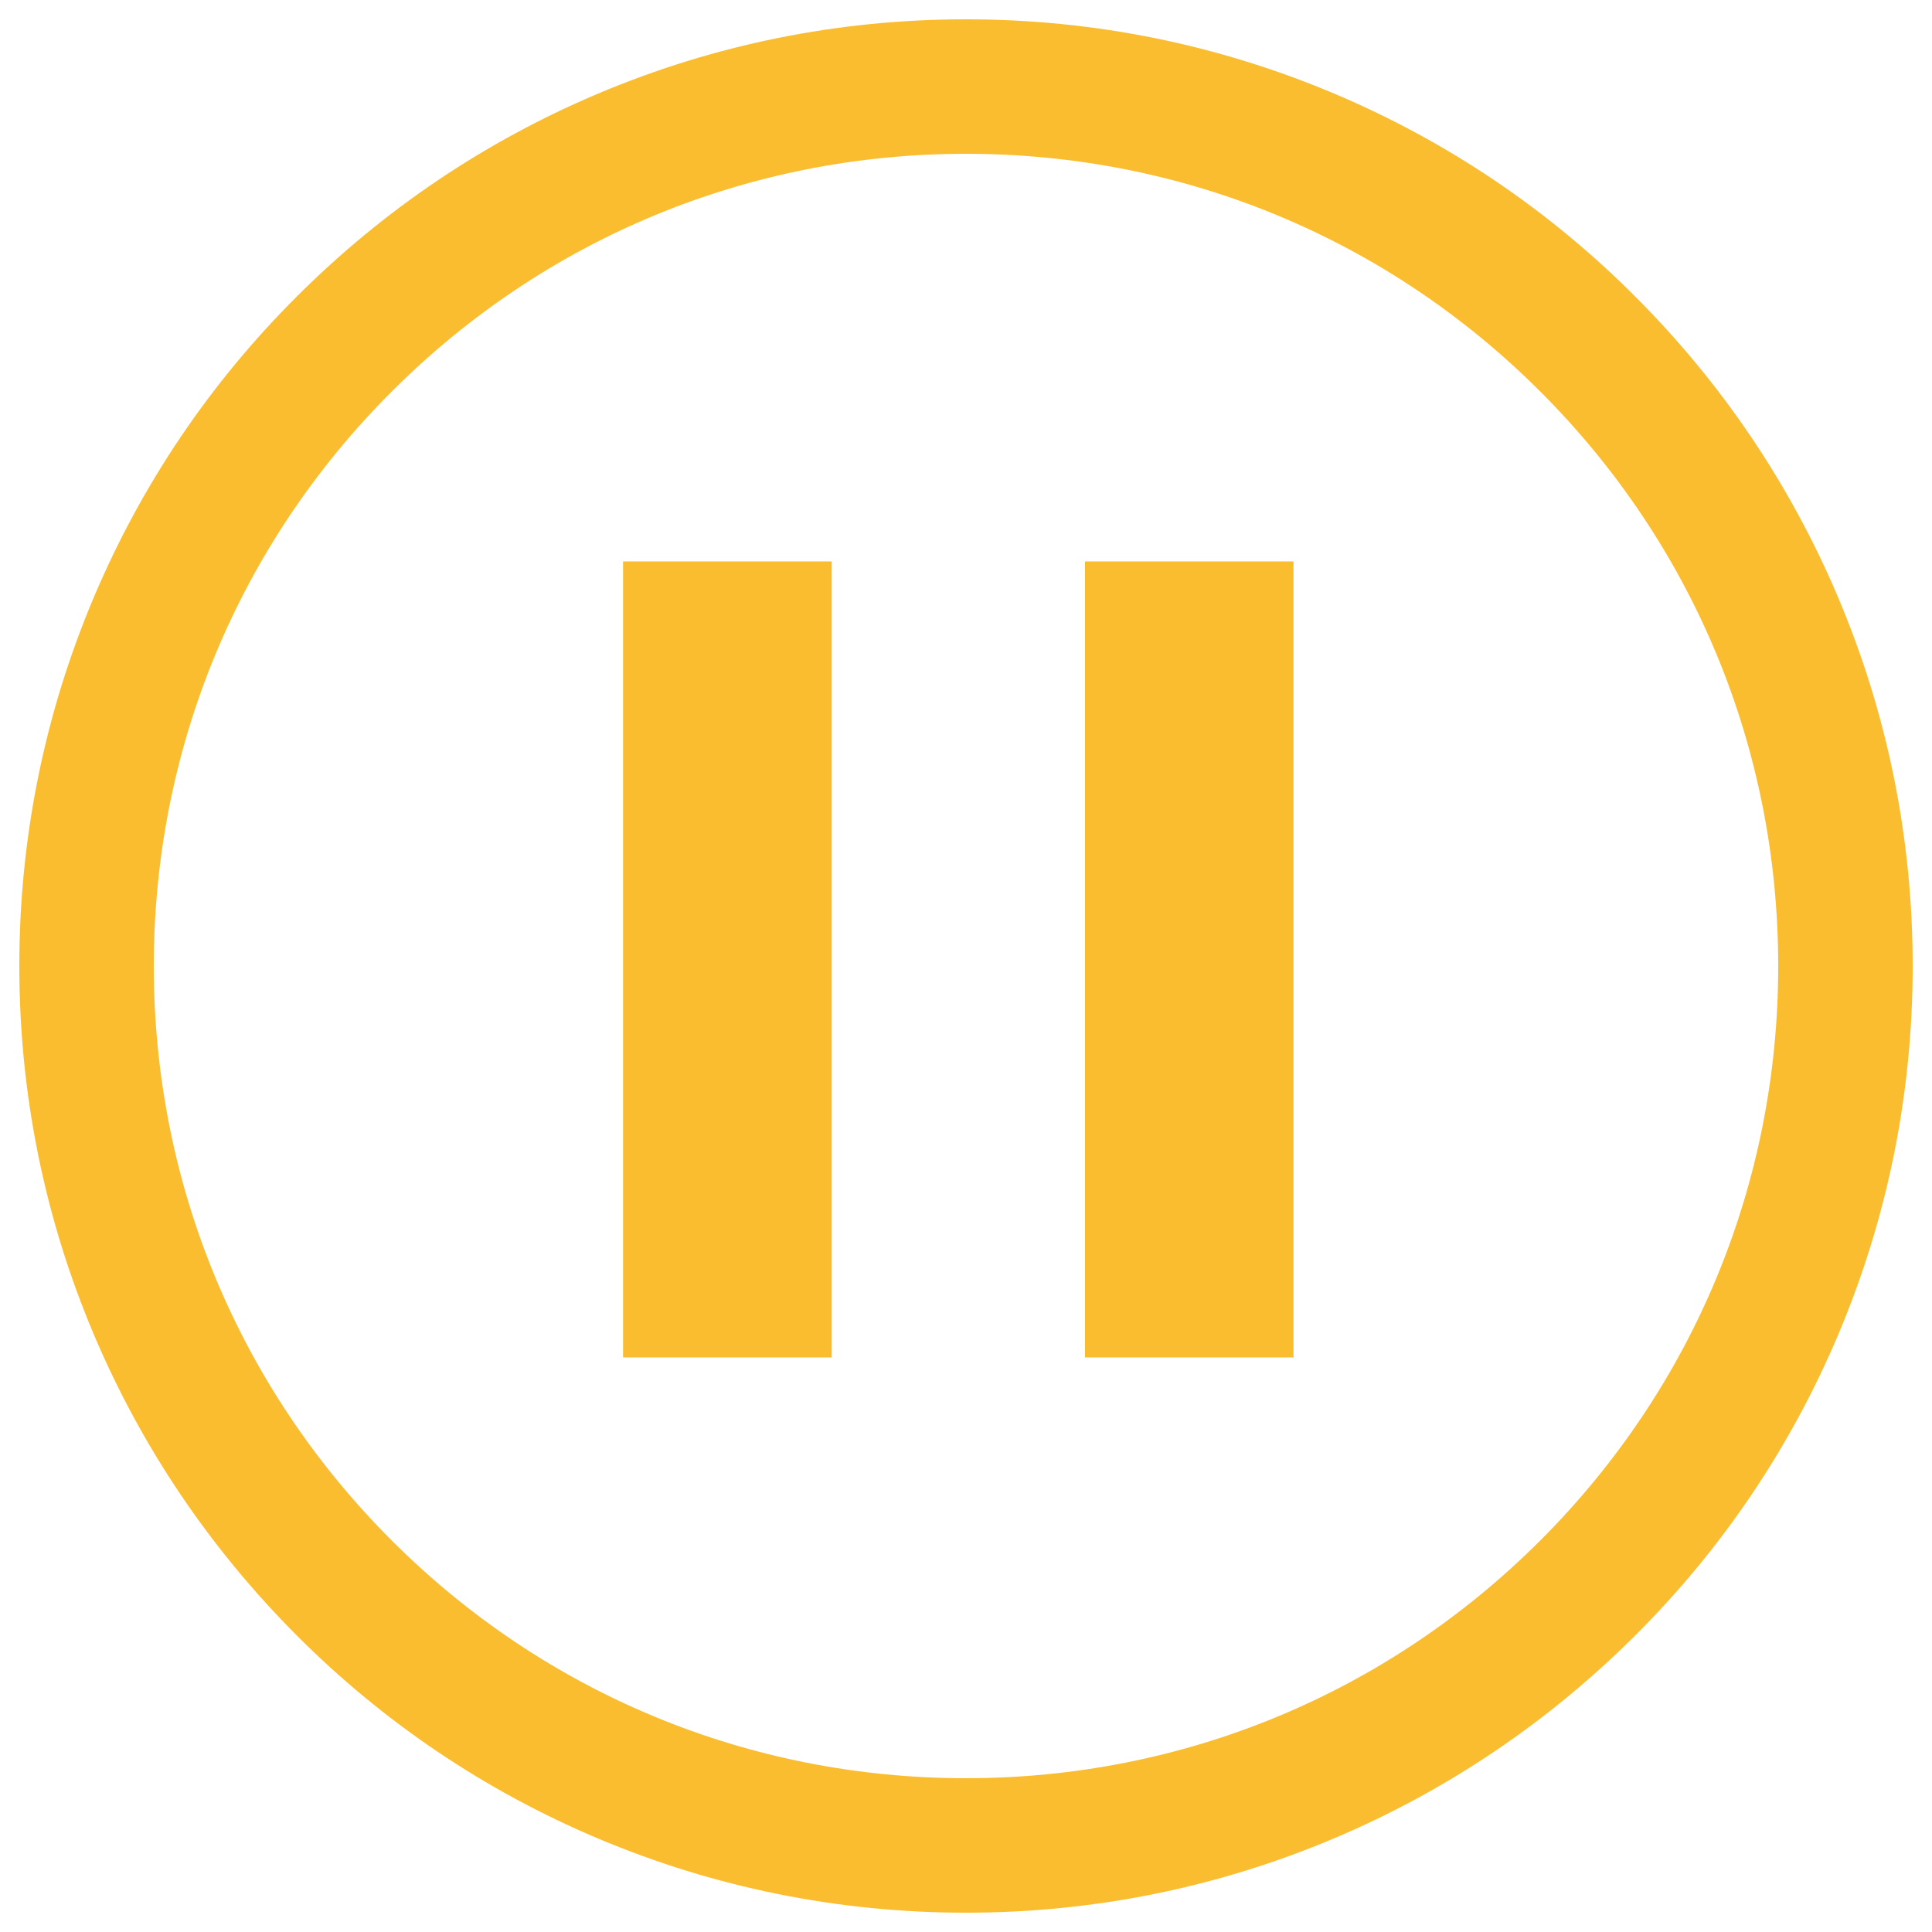
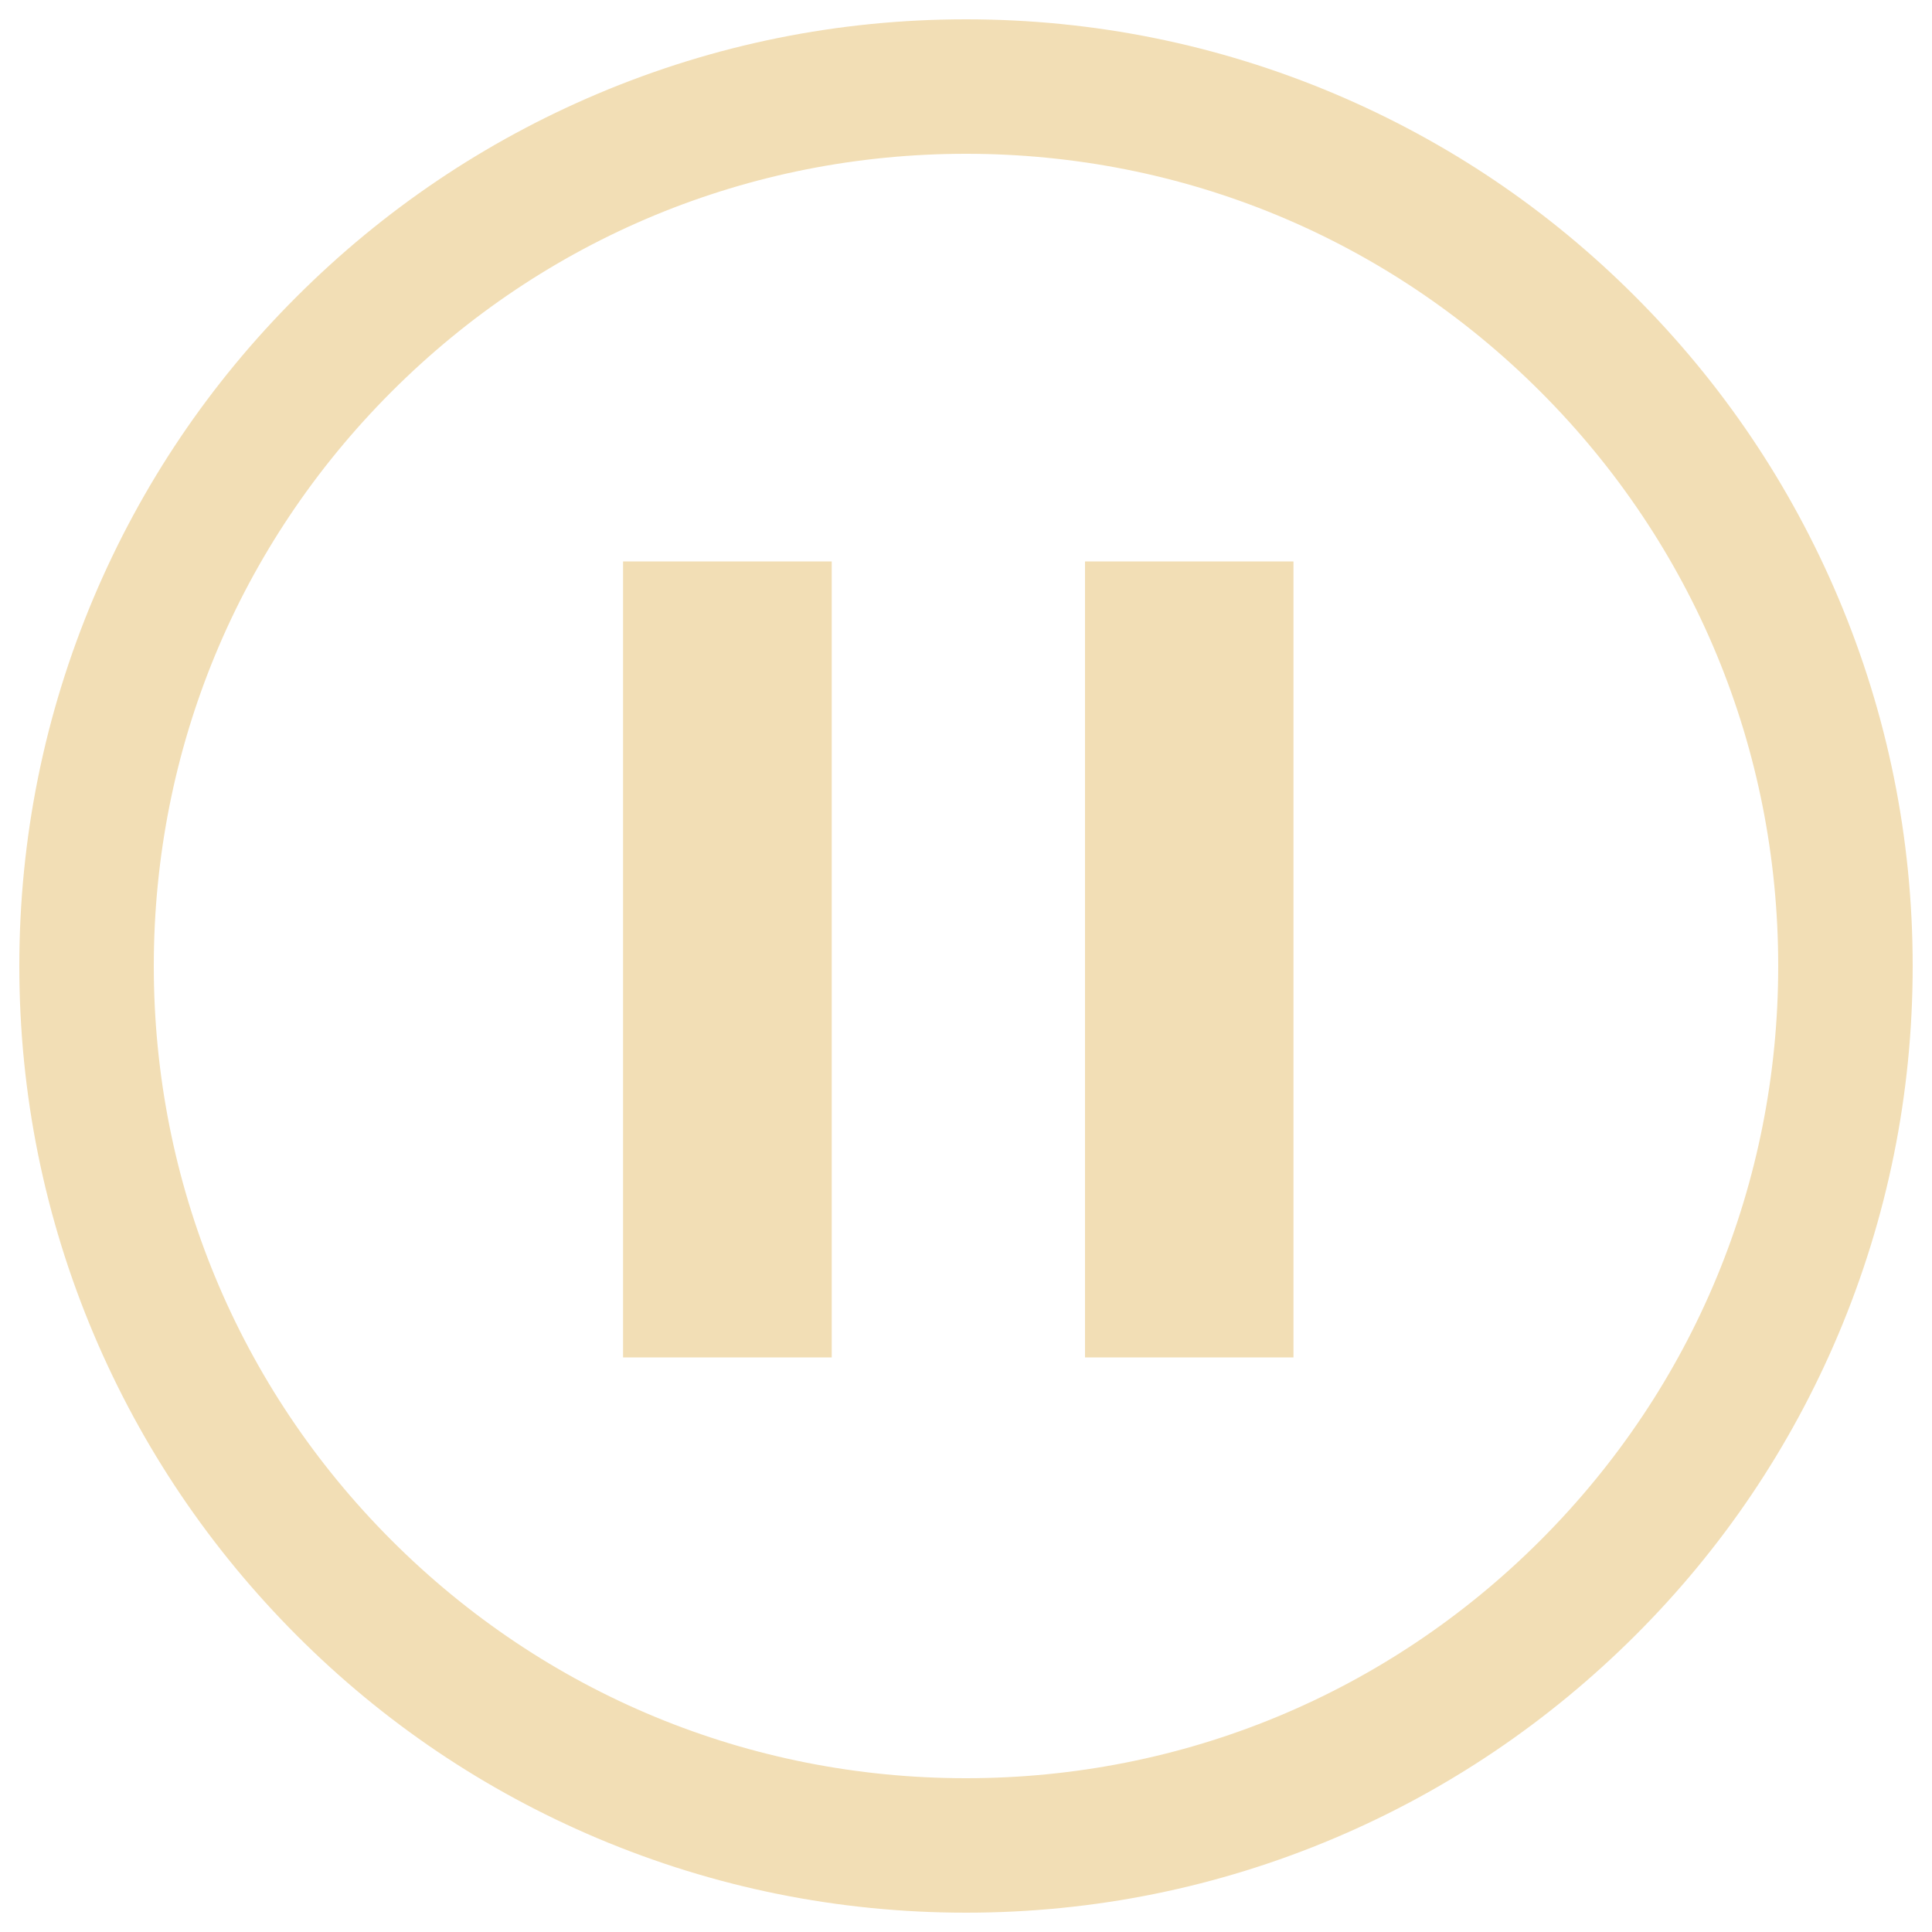
<svg xmlns="http://www.w3.org/2000/svg" version="1.1" x="0px" y="0px" viewBox="0 0 1000 1000" enable-background="new 0 0 1000 1000" xml:space="preserve">
  <g>
-     <path fill="#fabd2f" d="M500,990c-66.1,0-130.3-13-190.7-38.5c-58.4-24.7-110.8-60-155.7-105s-80.3-97.4-105-155.7C23,630.3,10,566.1,10,500c0-66.1,13-130.3,38.5-190.7c24.7-58.4,60-110.8,105-155.7c45-45,97.4-80.3,155.7-105C369.7,23,433.9,10,500,10c66.1,0,130.3,13,190.7,38.5c58.4,24.7,110.8,60,155.7,105c45,45,80.3,97.4,105,155.7C977,369.7,990,433.9,990,500c0,66.1-13,130.3-38.5,190.7c-24.7,58.4-60,110.8-105,155.7s-97.4,80.3-155.7,105C630.3,977,566.1,990,500,990z M500,79.6c-112.3,0-217.9,43.7-297.3,123.1C123.3,282.1,79.6,387.7,79.6,500s43.7,217.9,123.1,297.3c79.4,79.4,185,123.1,297.3,123.1c112.3,0,217.9-43.7,297.3-123.1c79.4-79.4,123.1-185,123.1-297.3s-43.7-217.9-123.1-297.3C717.9,123.3,612.3,79.6,500,79.6z" />
-     <path fill="#fabd2f" d="M322.5,290.6h108v412h-108V290.6z" />
-     <path fill="#fabd2f" d="M561.6,290.6h107.9v412H561.6V290.6z" />
+     <path fill="#f2deb5" d="M500,990c-66.1,0-130.3-13-190.7-38.5c-58.4-24.7-110.8-60-155.7-105s-80.3-97.4-105-155.7C23,630.3,10,566.1,10,500c0-66.1,13-130.3,38.5-190.7c24.7-58.4,60-110.8,105-155.7c45-45,97.4-80.3,155.7-105C369.7,23,433.9,10,500,10c66.1,0,130.3,13,190.7,38.5c58.4,24.7,110.8,60,155.7,105c45,45,80.3,97.4,105,155.7C977,369.7,990,433.9,990,500c0,66.1-13,130.3-38.5,190.7c-24.7,58.4-60,110.8-105,155.7s-97.4,80.3-155.7,105C630.3,977,566.1,990,500,990z M500,79.6c-112.3,0-217.9,43.7-297.3,123.1C123.3,282.1,79.6,387.7,79.6,500s43.7,217.9,123.1,297.3c79.4,79.4,185,123.1,297.3,123.1c112.3,0,217.9-43.7,297.3-123.1c79.4-79.4,123.1-185,123.1-297.3s-43.7-217.9-123.1-297.3C717.9,123.3,612.3,79.6,500,79.6z" />
+     <path fill="#f2deb5" d="M322.5,290.6h108v412h-108V290.6z" />
+     <path fill="#f2deb5" d="M561.6,290.6h107.9v412H561.6V290.6z" />
  </g>
</svg>
